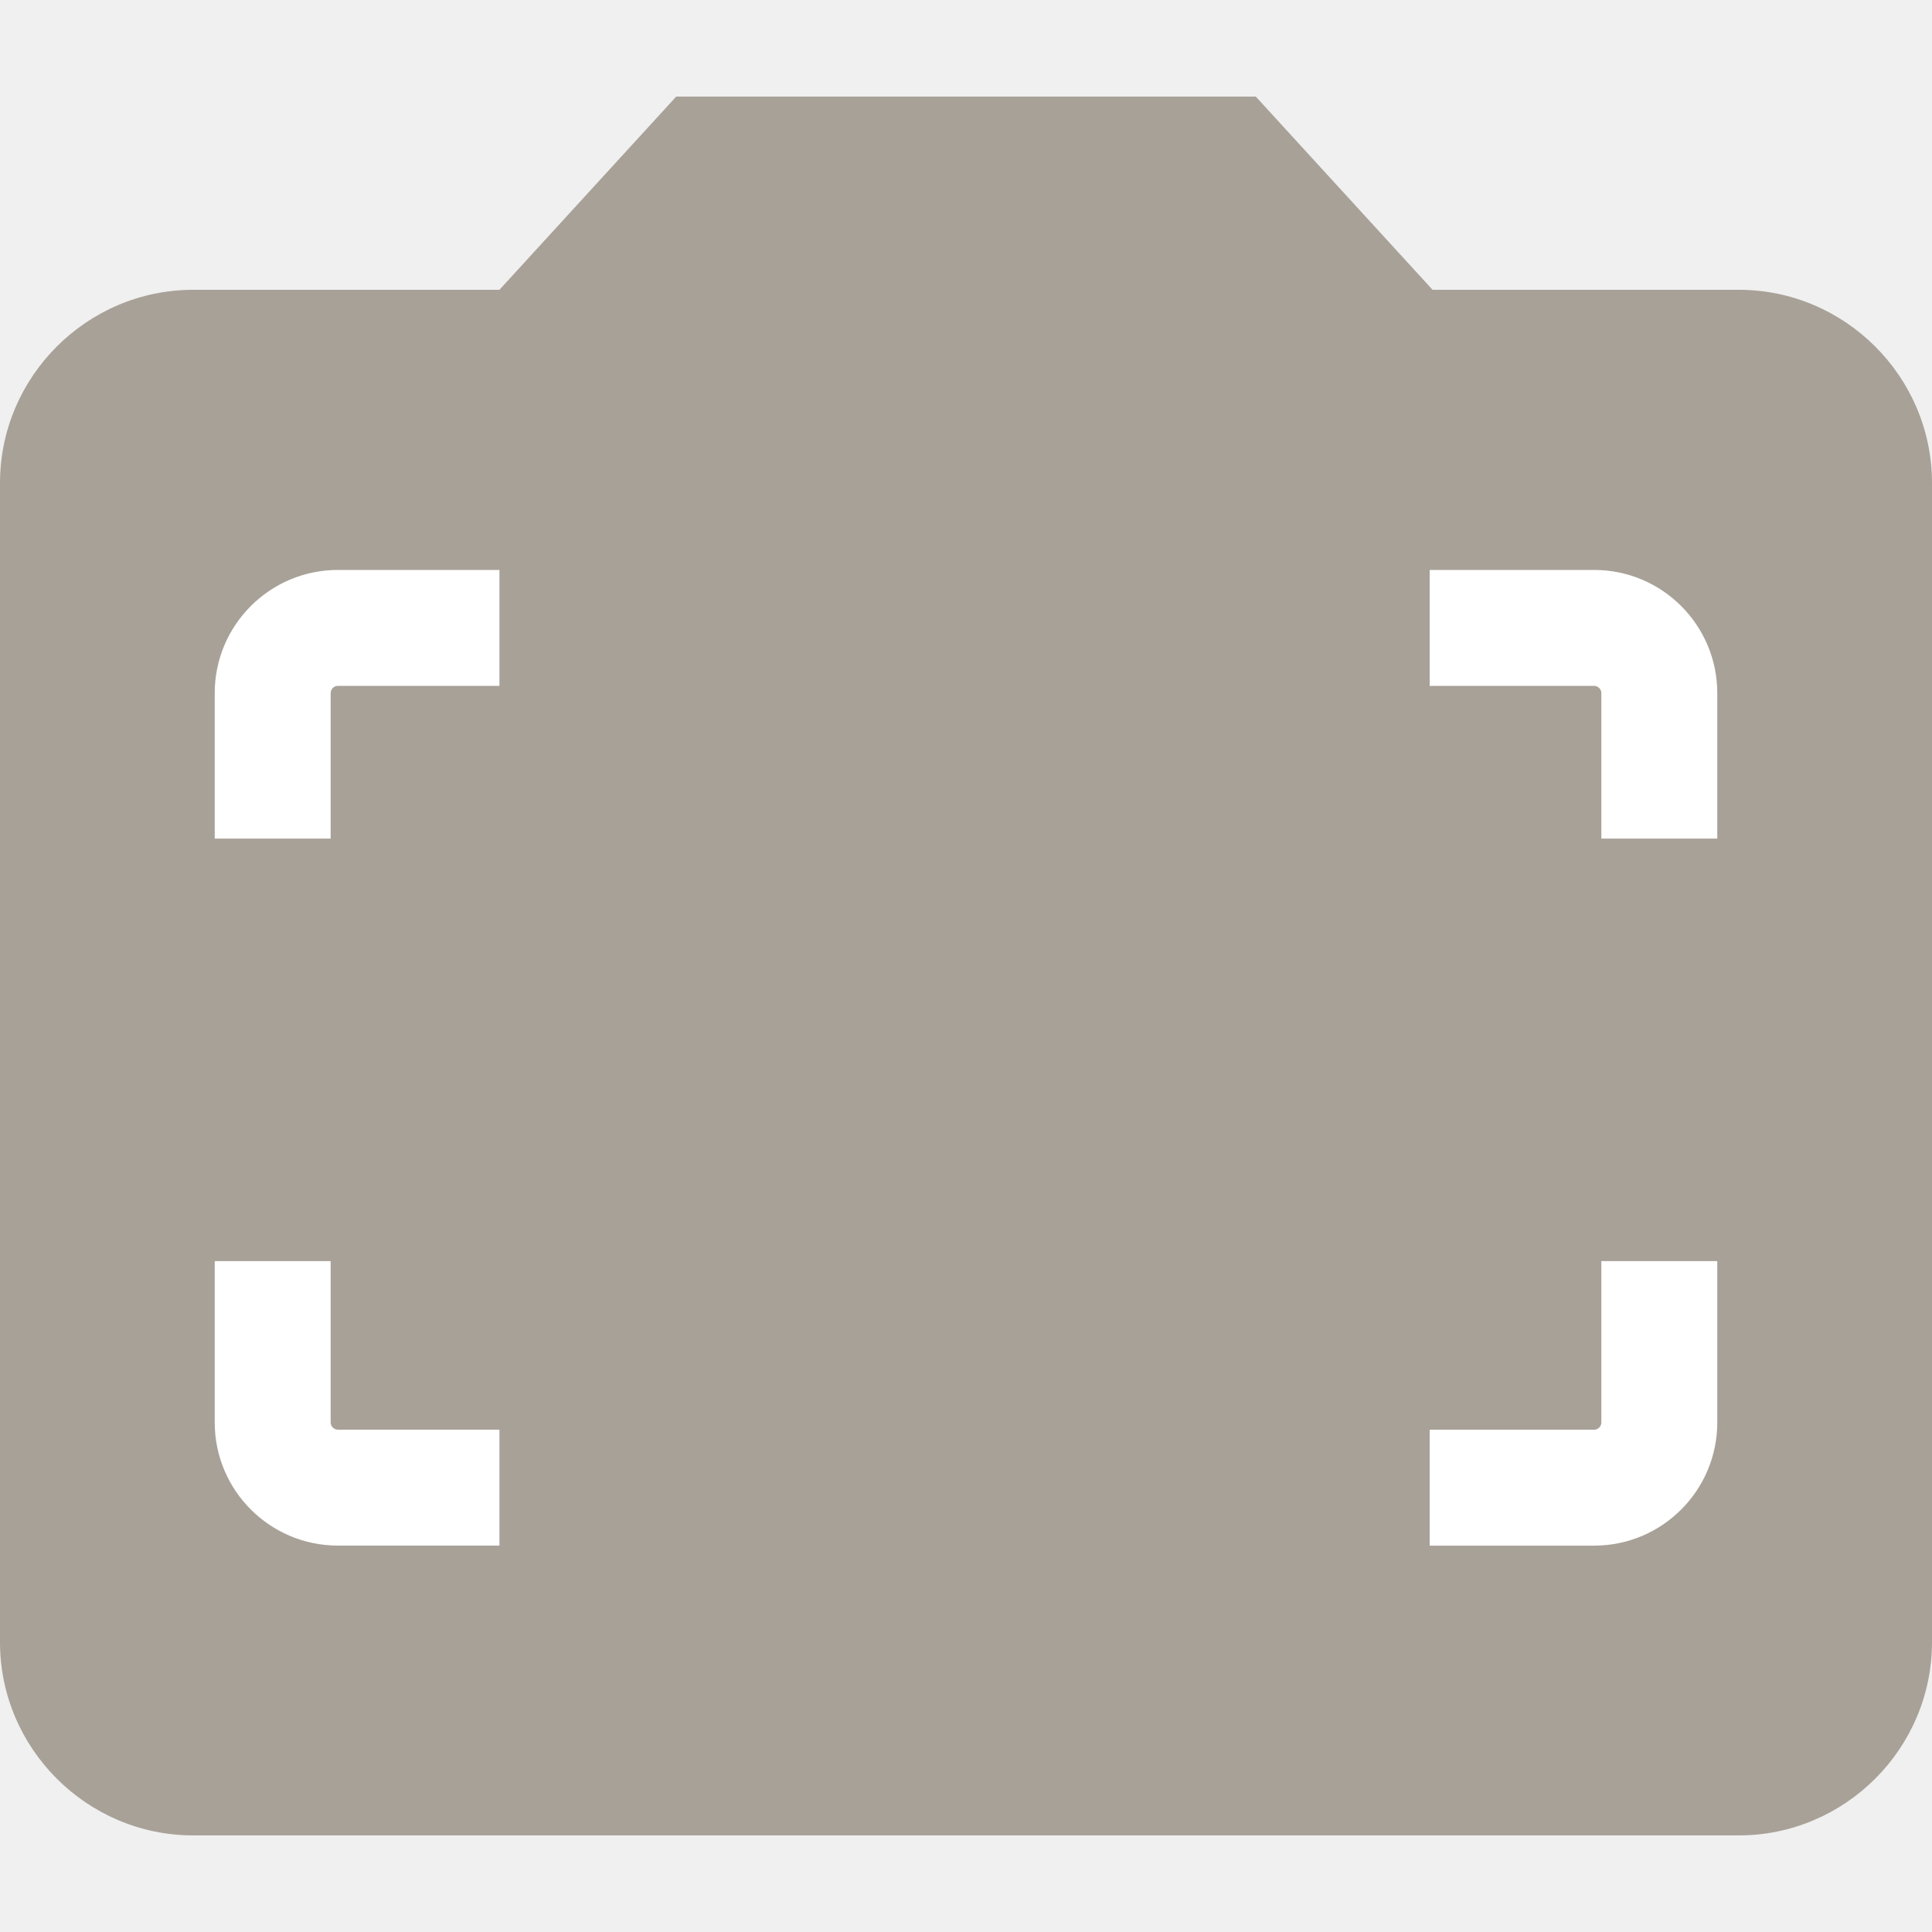
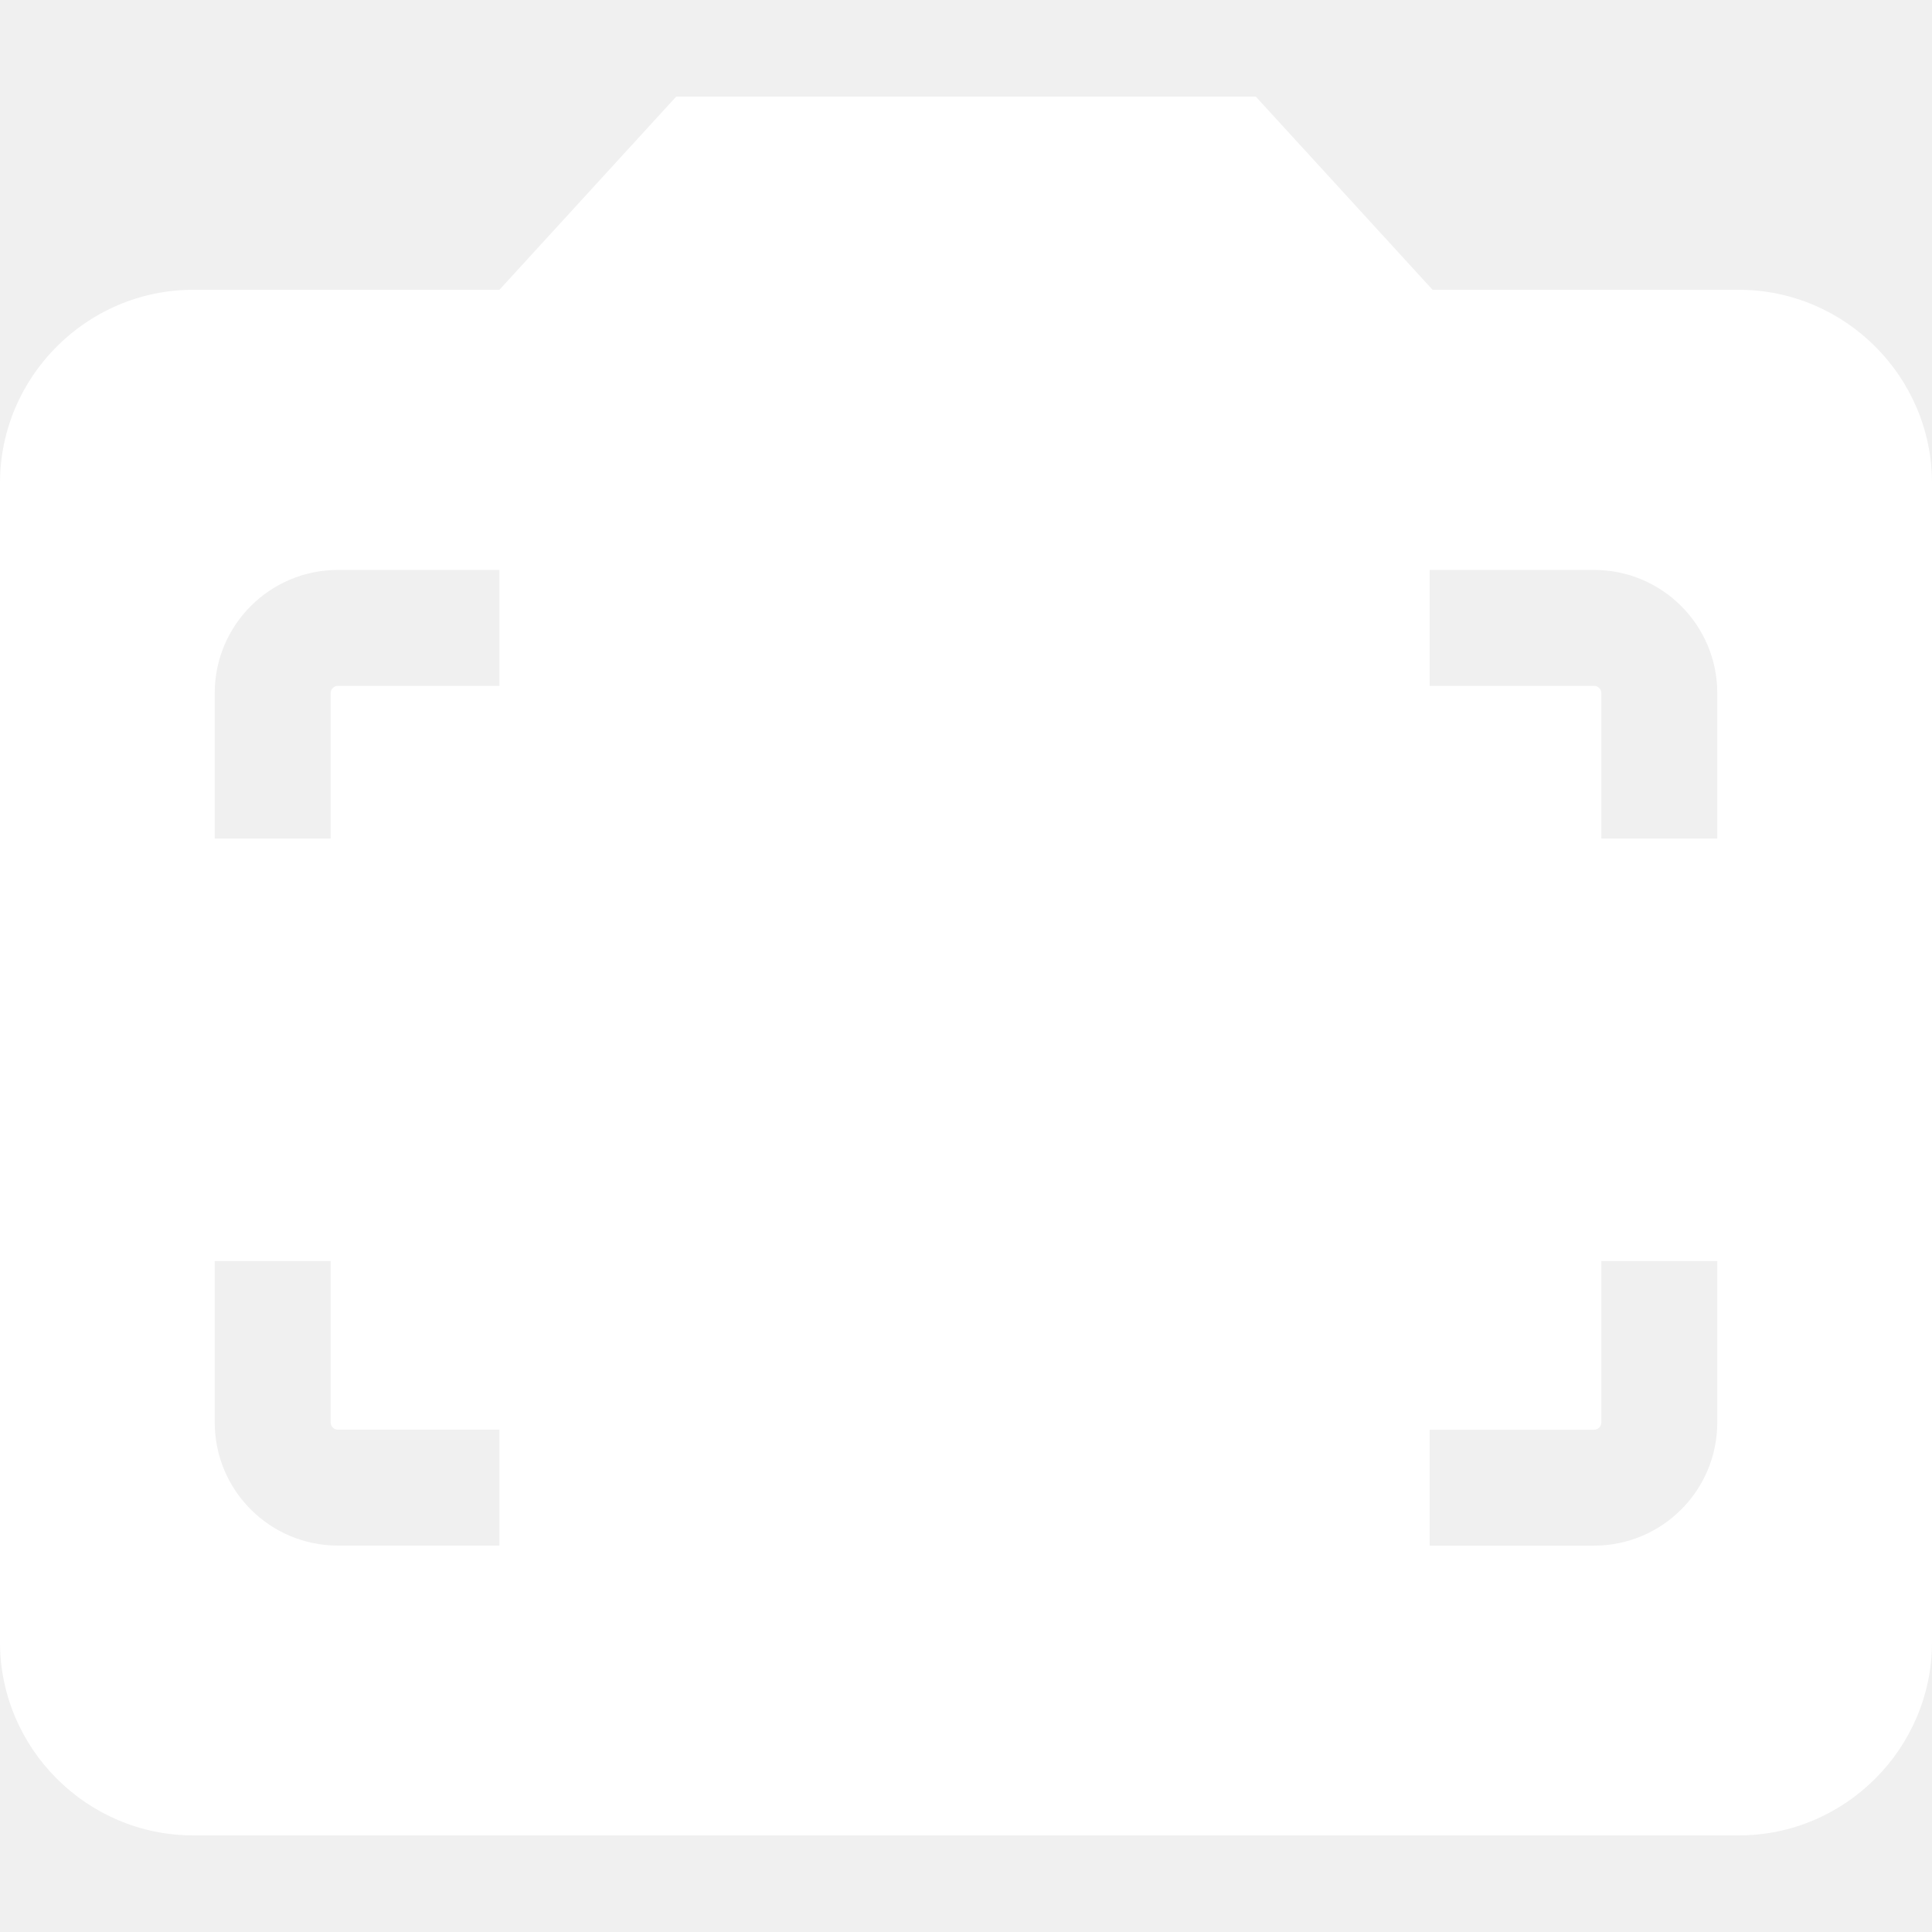
<svg xmlns="http://www.w3.org/2000/svg" version="1.1" id="Layer_1" x="0px" y="0px" viewBox="0 0 50 50" enable-background="new 0 0 50 50" xml:space="preserve">
-   <path fill="#A8A198" d="M45,7.5h-7.925l-4.575-5h-15l-4.575,5H5c-2.75,0-5,2.25-5,5v30c0,2.75,2.25,5,5,5h40c2.75,0,5-2.25,5-5v-30  C50,9.75,47.75,7.5,45,7.5z" />
-   <path fill="#FFFFFF" d="M5.557,21.702v-3.763c0-1.761,1.428-3.189,3.189-3.189h4.179v3H8.746c-0.104,0-0.189,0.085-0.189,0.189  v3.763H5.557z M37,17.75h4.254c0.104,0,0.189,0.085,0.189,0.189v3.763h3v-3.763c0-1.761-1.428-3.189-3.189-3.189H37V17.75z   M12.925,37H8.746c-0.104,0-0.189-0.085-0.189-0.189v-4.174h-3v4.174C5.557,38.572,6.985,40,8.746,40h4.179V37z M41.443,32.638  v4.174c0,0.104-0.085,0.189-0.189,0.189H37v3h4.254c1.761,0,3.189-1.428,3.189-3.189v-4.174H41.443z" />
+   <path fill="#FFFFFF" d="M45,7.5h-7.925l-4.575-5h-15l-4.575,5H5c-2.75,0-5,2.25-5,5v30c0,2.75,2.25,5,5,5h40c2.75,0,5-2.25,5-5v-30  C50,9.75,47.75,7.5,45,7.5z M12.925,40H8.746c-1.761,0-3.189-1.428-3.189-3.189v-4.174h3v4.174C8.557,36.915,8.642,37,8.746,37  h4.179V40z M12.925,17.75H8.746c-0.104,0-0.189,0.085-0.189,0.189v3.763h-3v-3.763c0-1.761,1.428-3.189,3.189-3.189h4.179V17.75z   M44.443,36.812c0,1.761-1.428,3.189-3.189,3.189H37v-3h4.254c0.104,0,0.189-0.085,0.189-0.189v-4.174h3V36.812z M44.443,21.702h-3  v-3.763c0-0.104-0.085-0.189-0.189-0.189H37v-3h4.254c1.761,0,3.189,1.428,3.189,3.189V21.702z" />
</svg>
